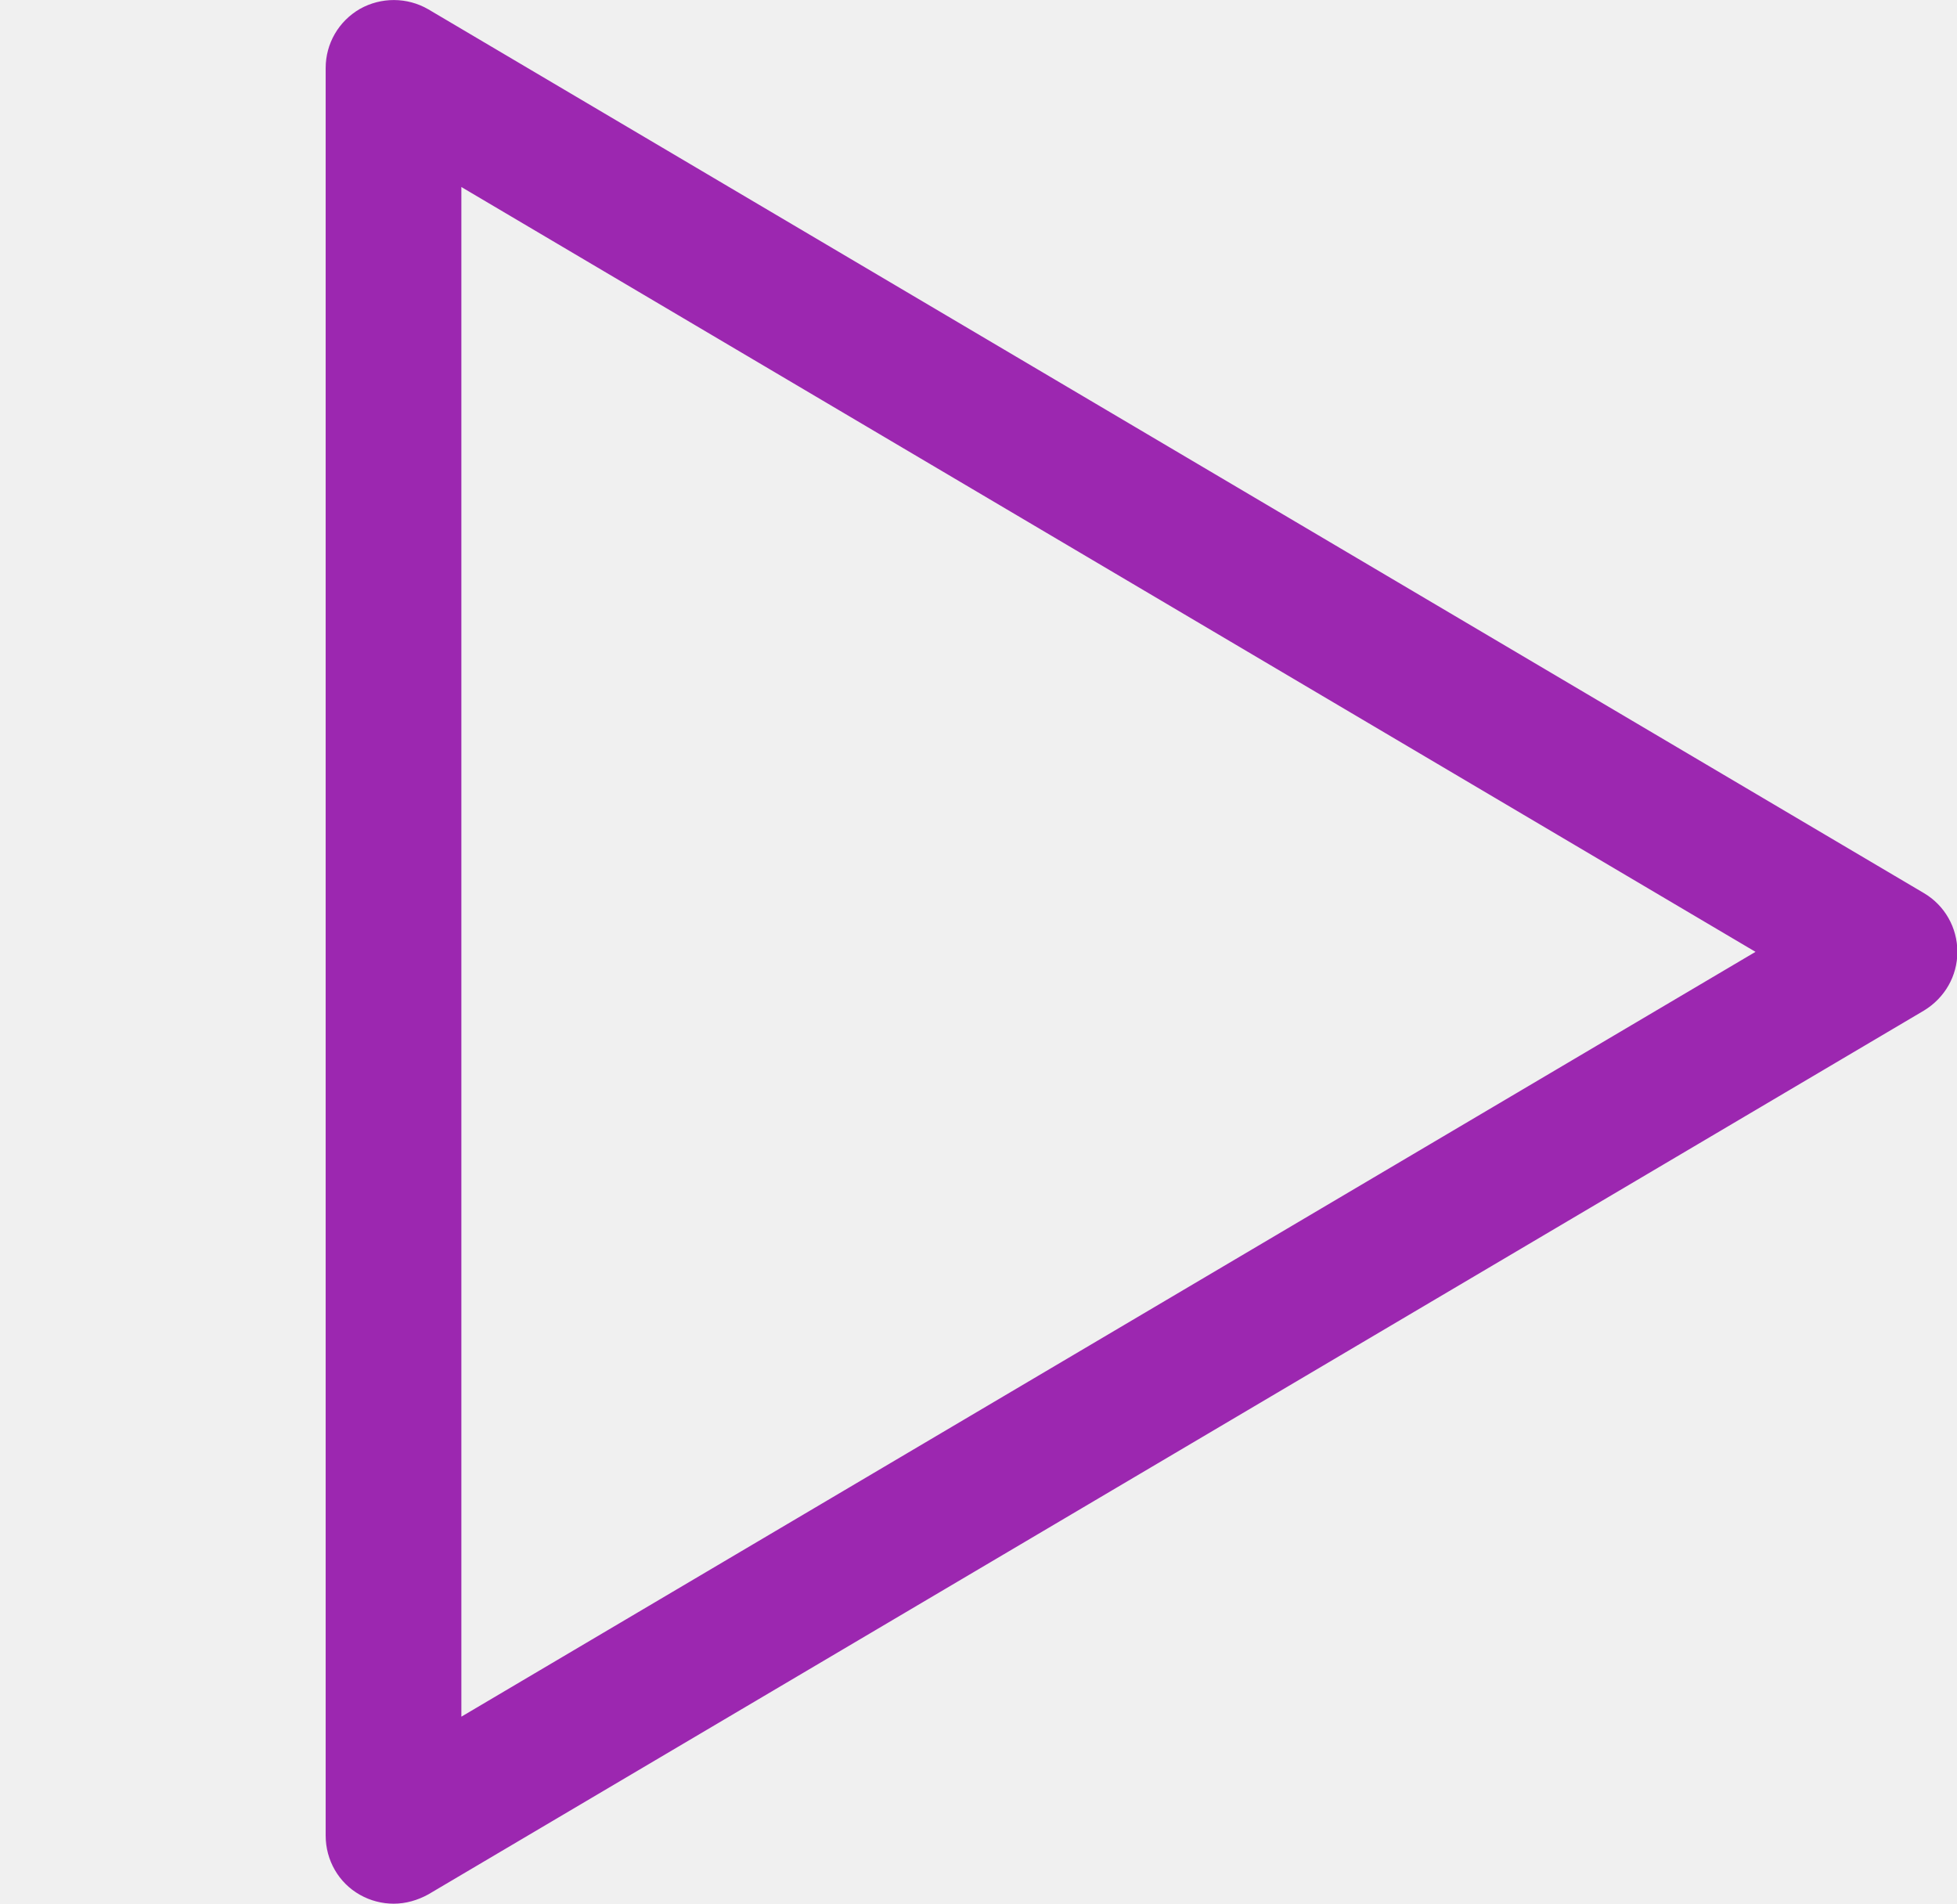
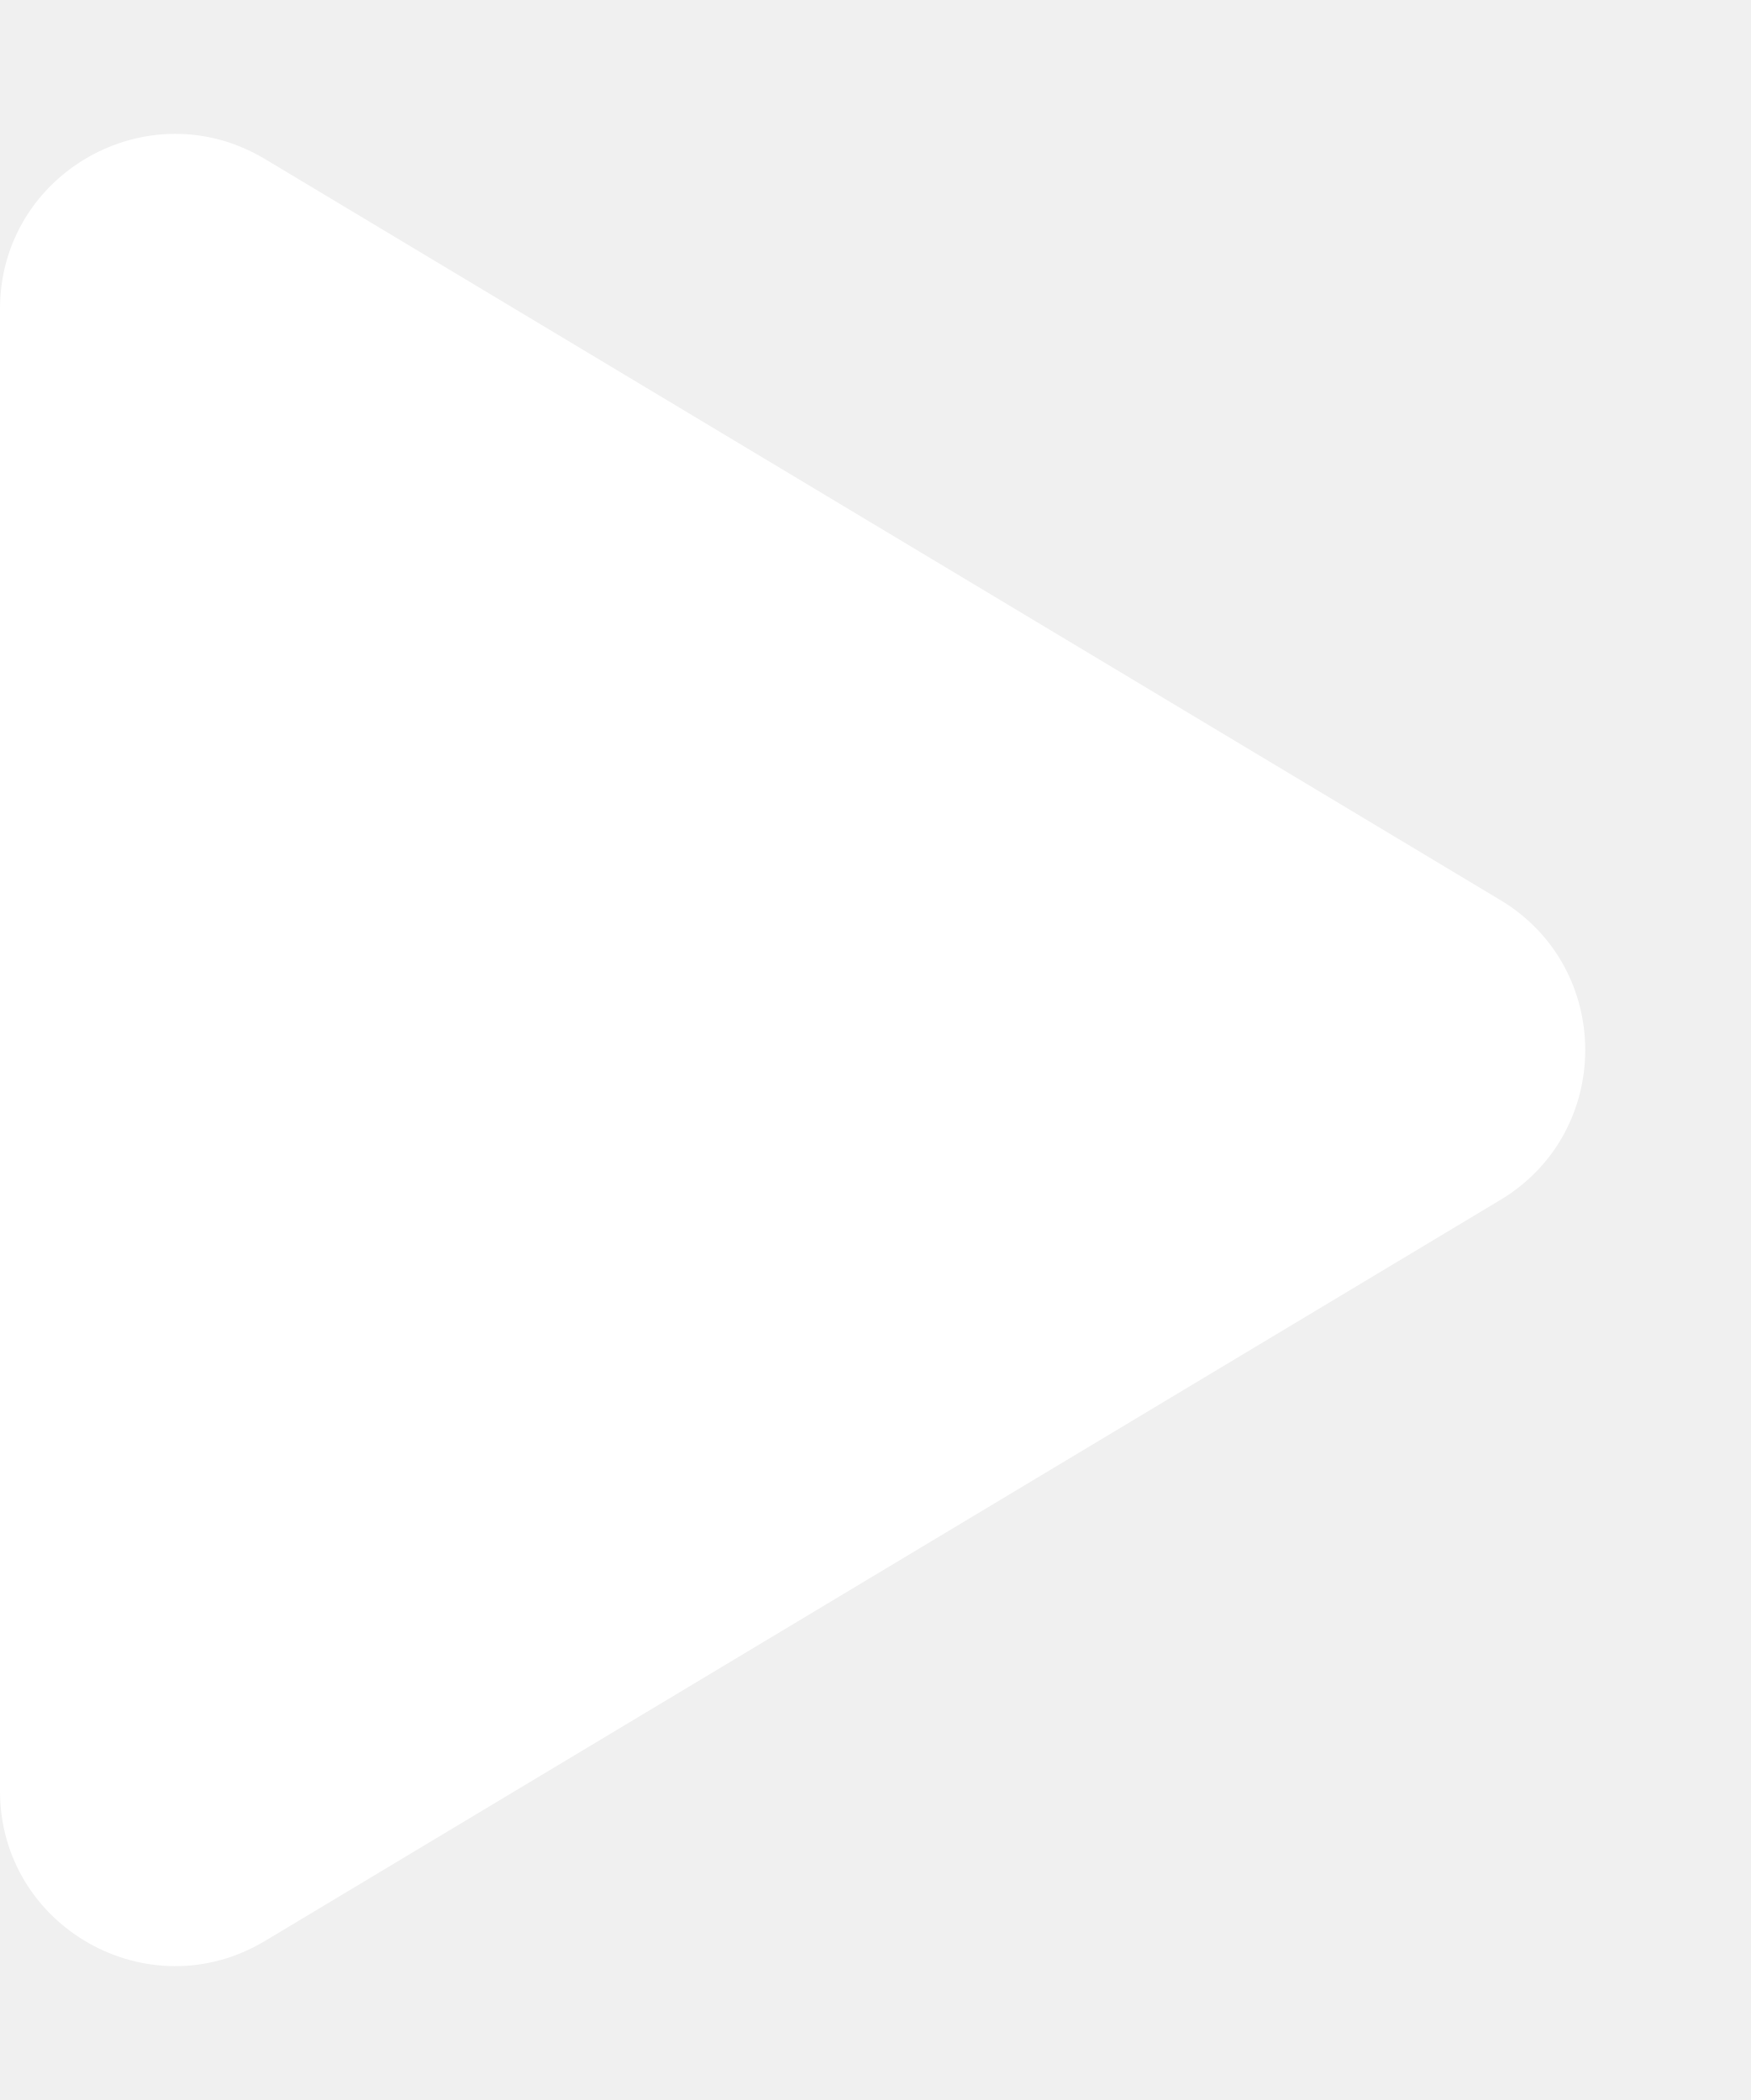
- <svg xmlns="http://www.w3.org/2000/svg" version="1.1" id="Capa_1" x="0px" y="0px" viewBox="-100 141 526.4 512" enable-background="new -100 141 526.4 512" xml:space="preserve">
-   <path fill="#9C27B0" d="M5.9,653c-3.1,0-6.3-0.8-9.1-2.4c-5.7-3.2-9.2-9.3-9.2-15.9V159.3c0-6.6,3.5-12.6,9.2-15.9  c5.7-3.2,12.7-3.2,18.4,0.1l402.3,237.7c5.6,3.3,9,9.3,9,15.8c0,6.5-3.4,12.4-9,15.8L15.2,650.5C12.3,652.1,9.1,653,5.9,653L5.9,653  z M24.1,191.3v411.4L372.2,397L24.1,191.3z" />
+ <svg xmlns="http://www.w3.org/2000/svg" width="10" height="12" viewBox="0 0 10 12" fill="none">
+   <path d="M0 1.766C0 0.989 0.848 0.509 1.514 0.909L8.571 5.143C9.218 5.531 9.218 6.469 8.571 6.857L1.514 11.091C0.848 11.491 0 11.011 0 10.234V1.766Z" fill="white" />
</svg>
